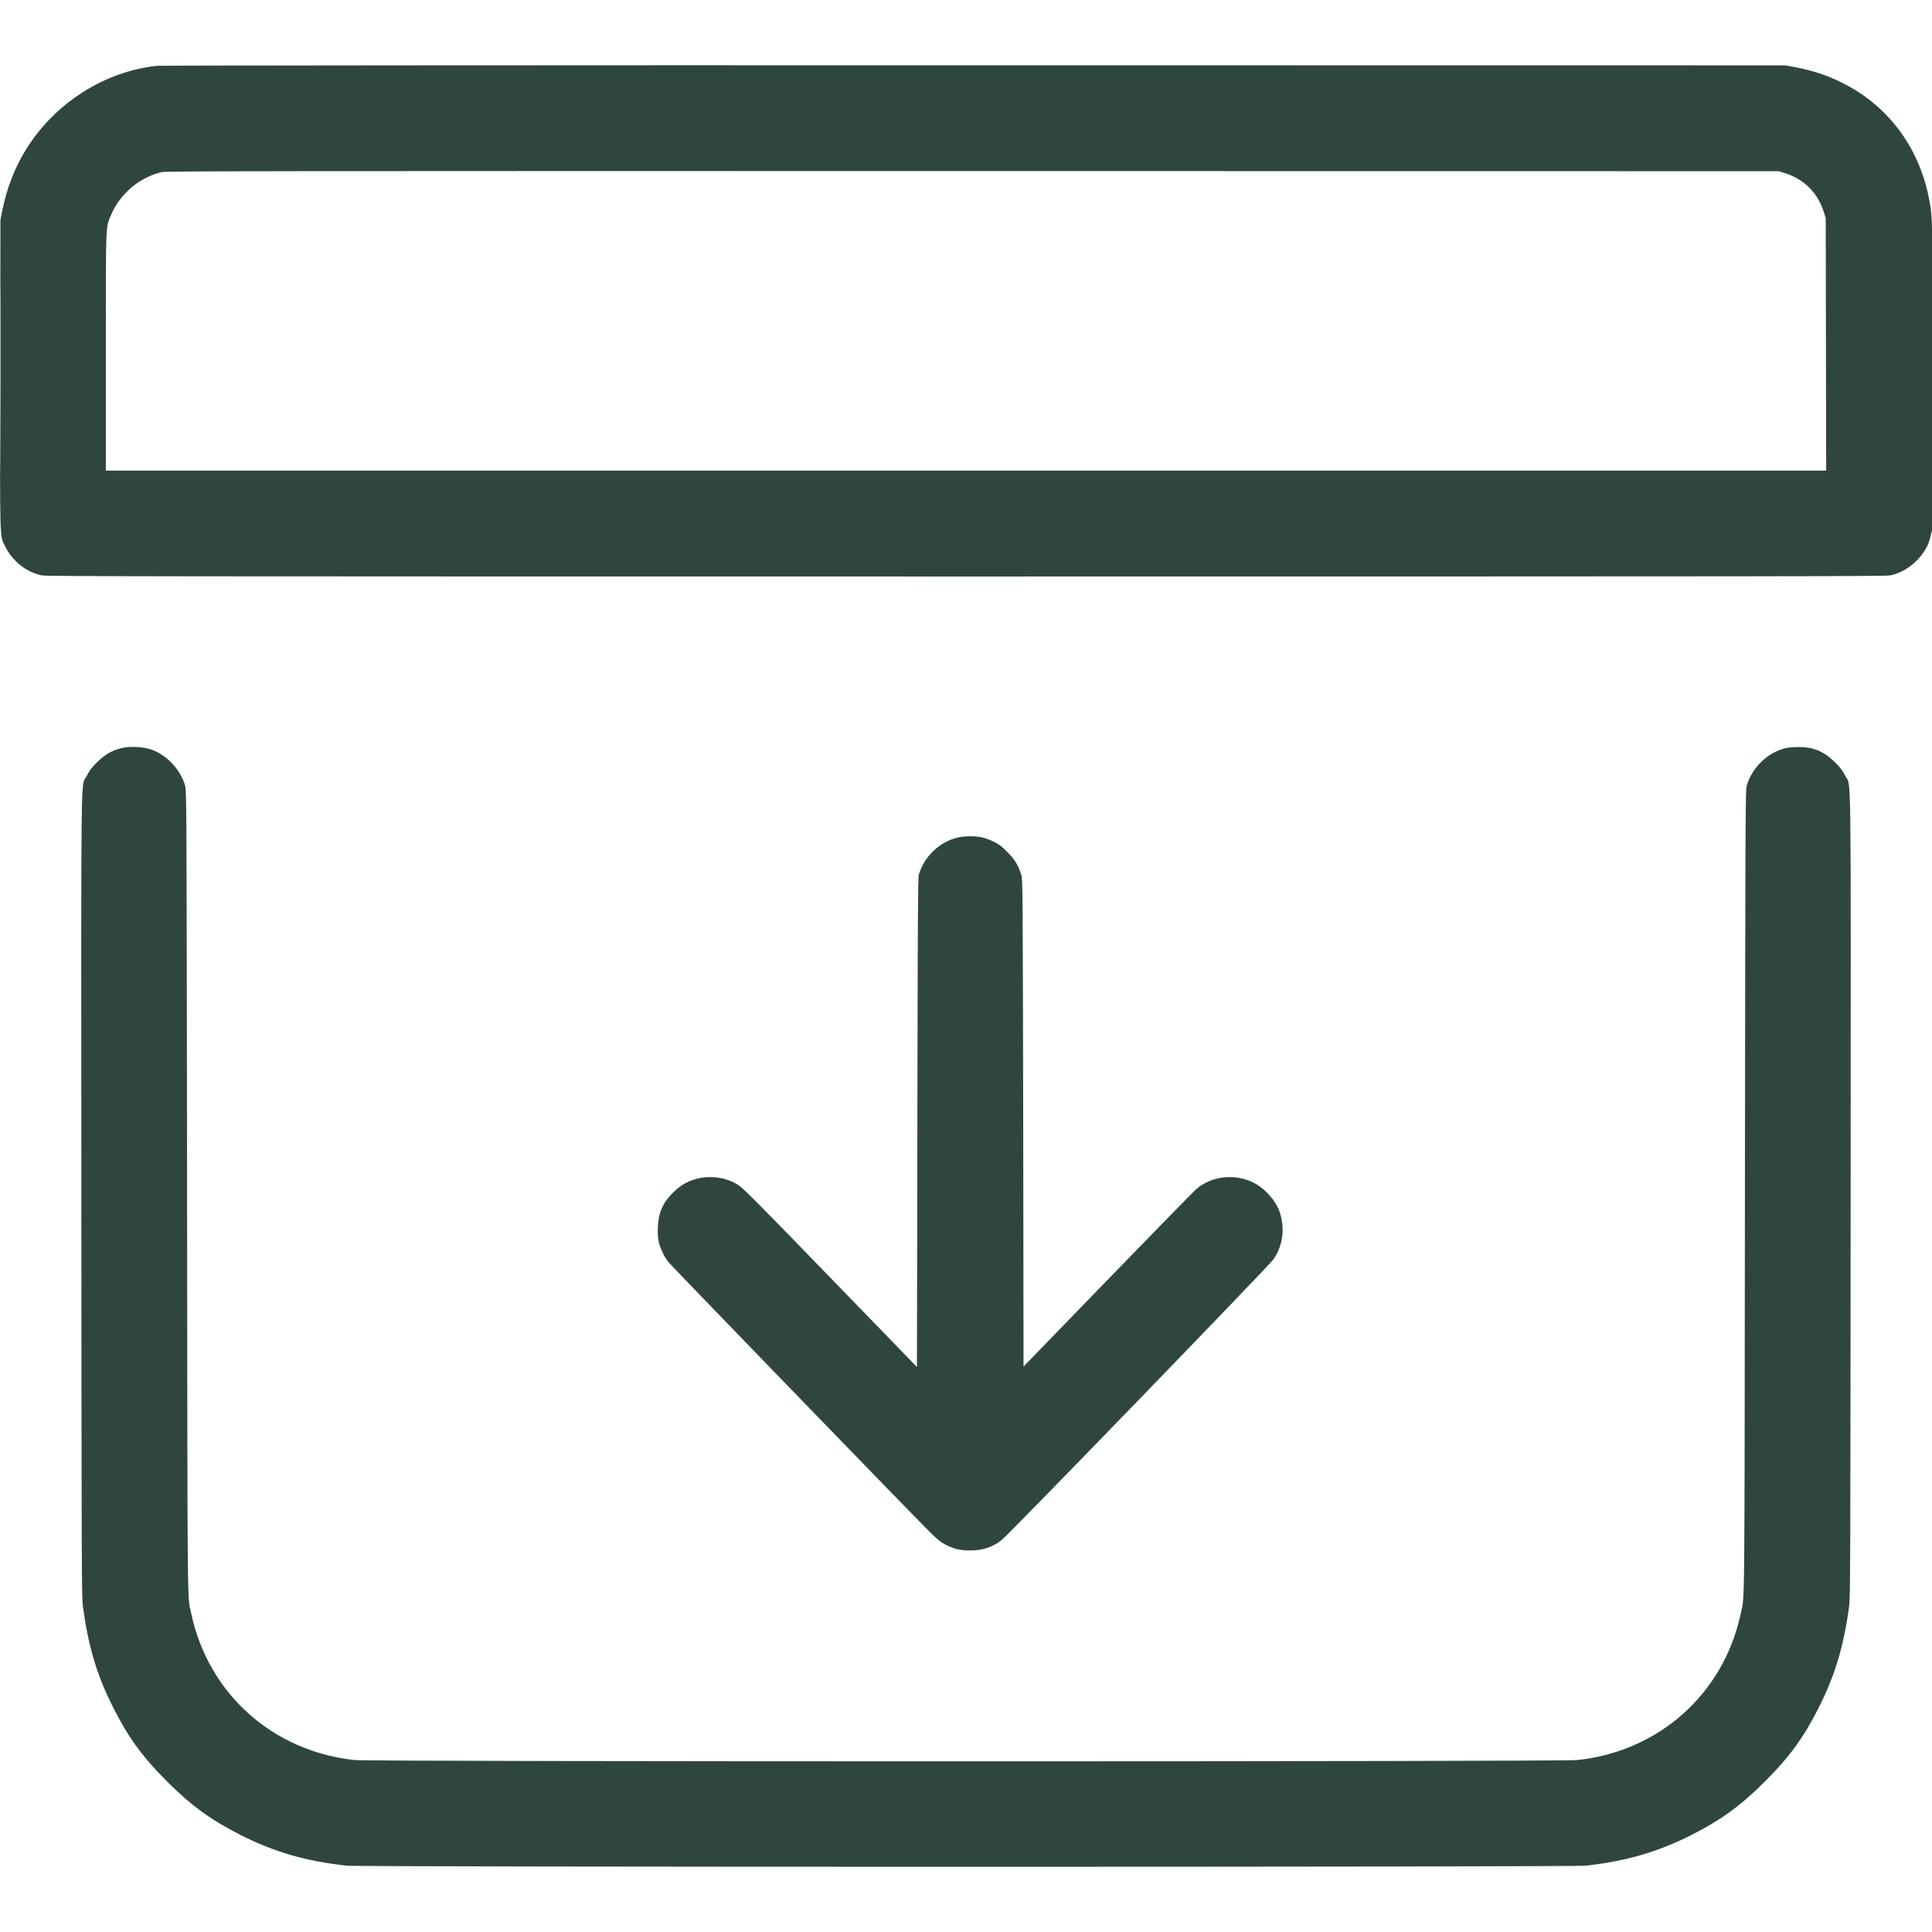
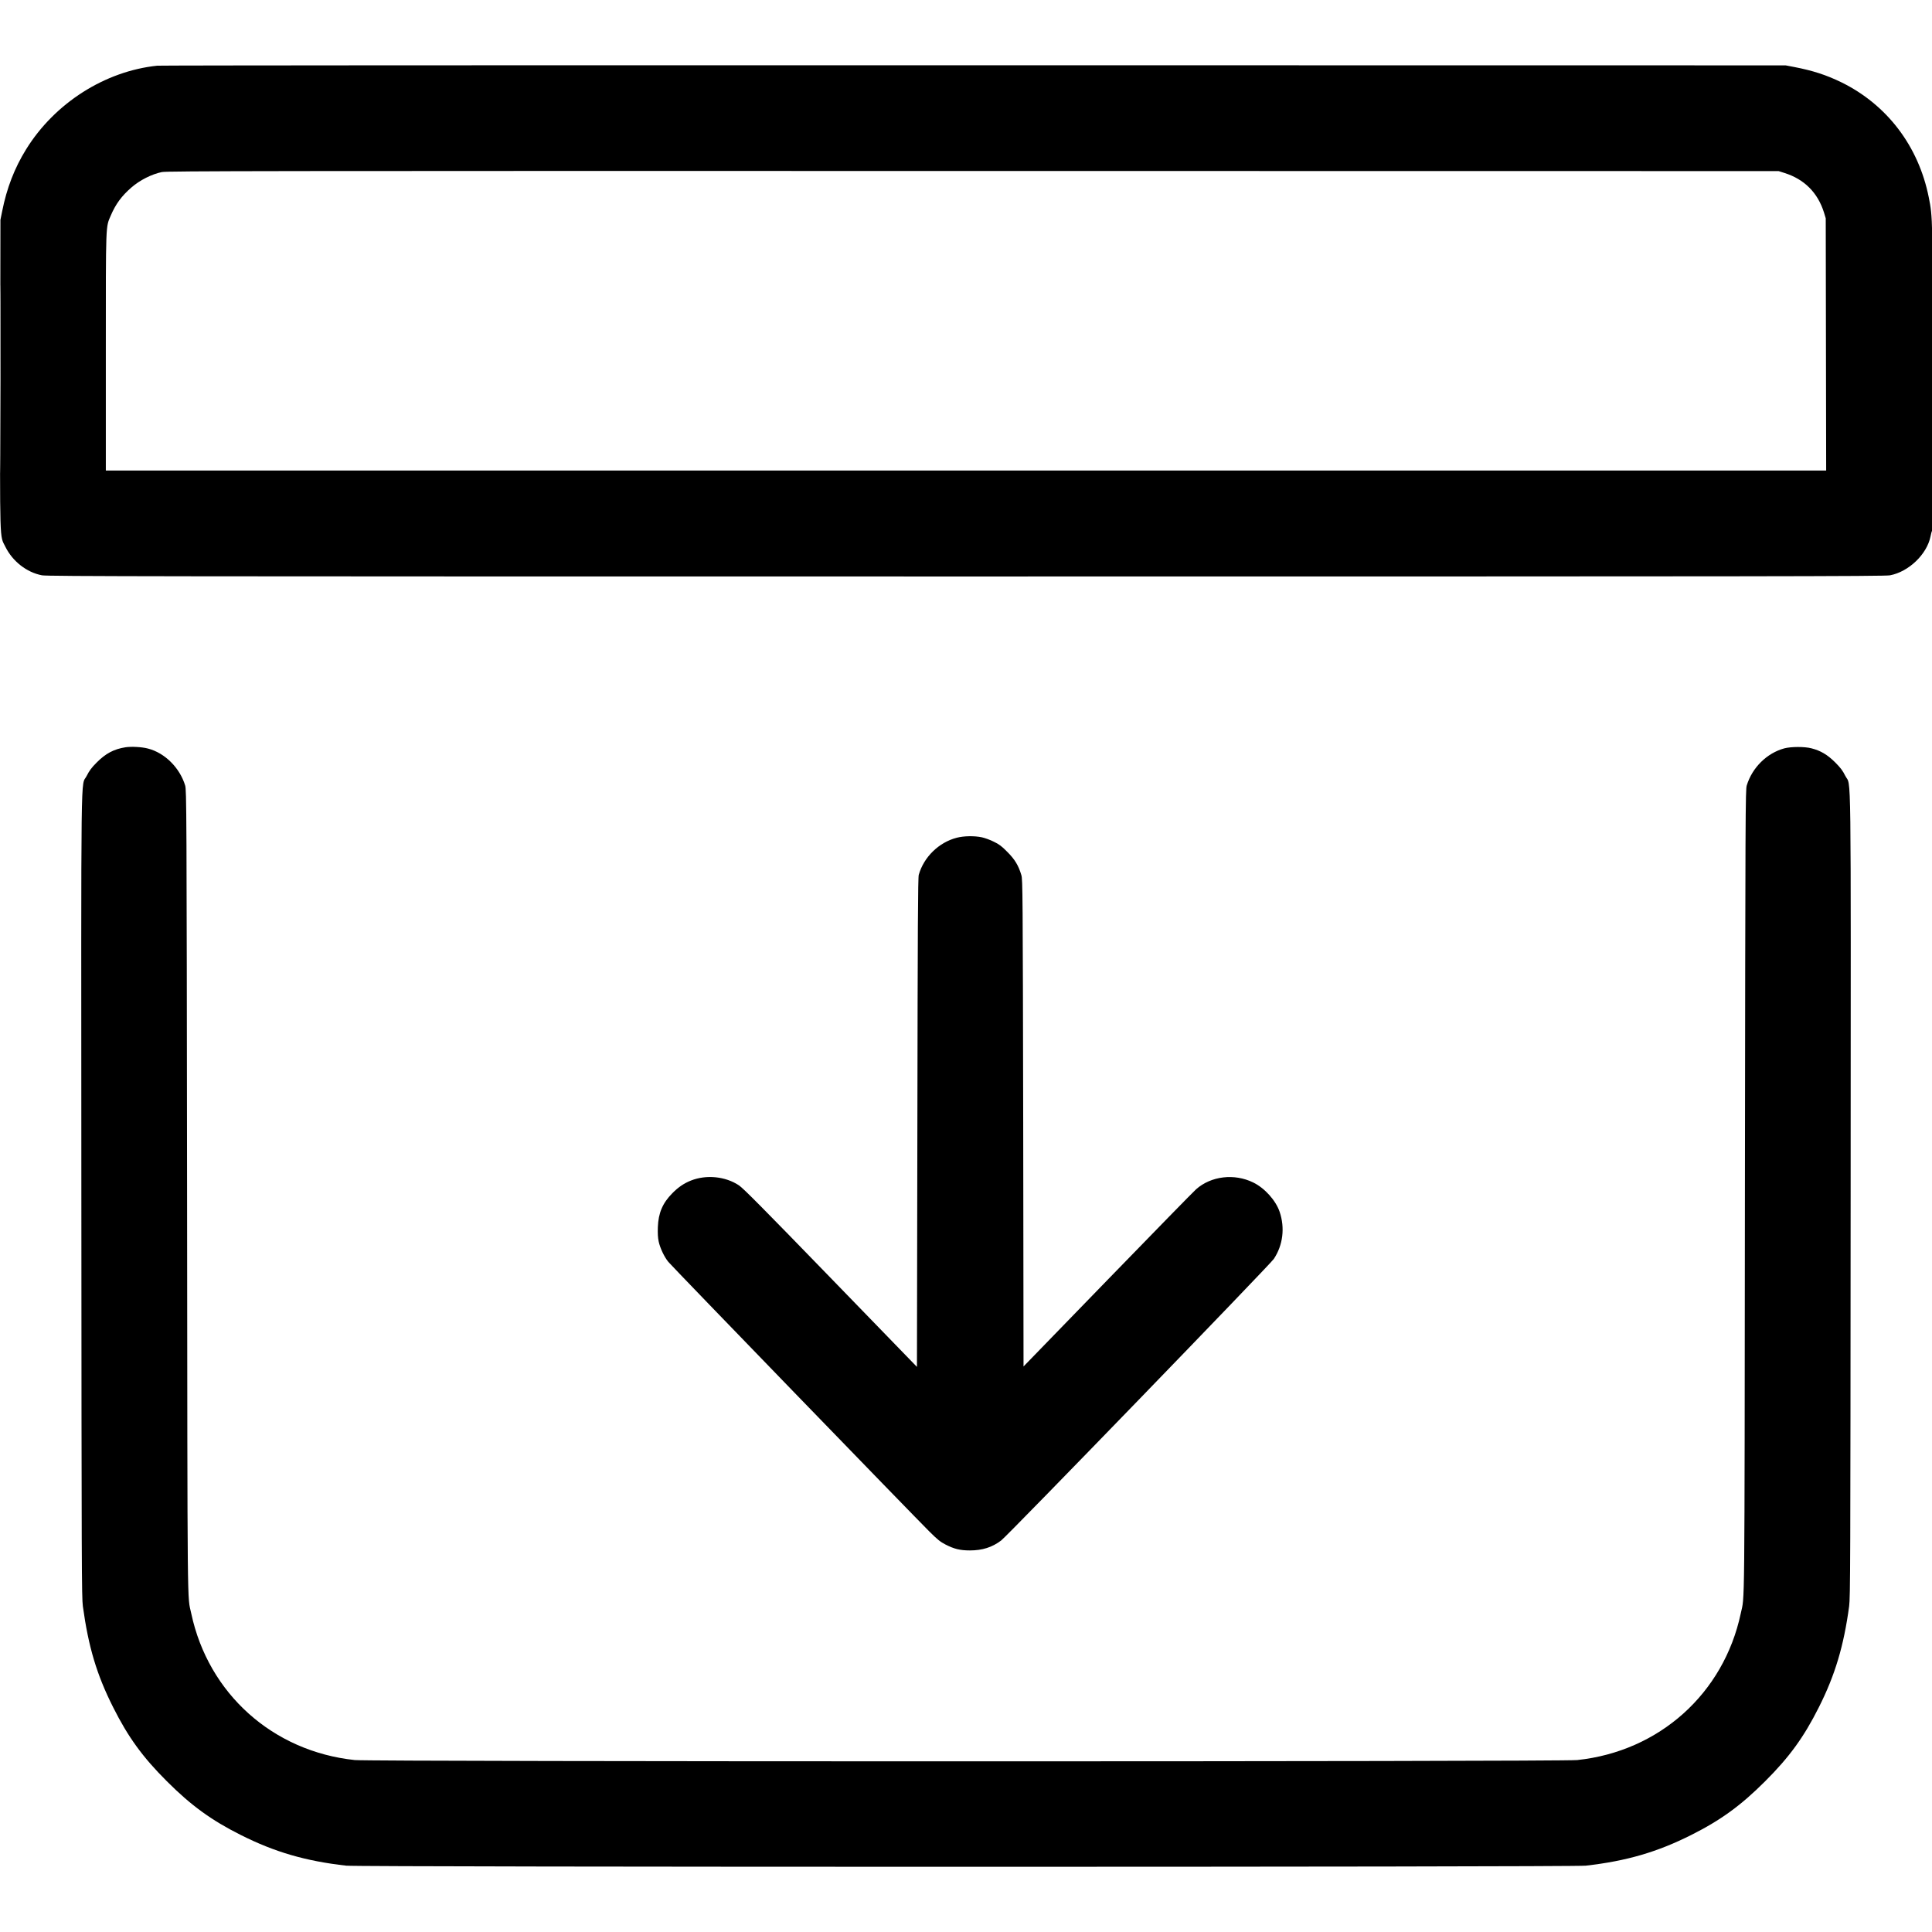
<svg xmlns="http://www.w3.org/2000/svg" width="18" height="18" viewBox="0 0 18 18" fill="none">
-   <path fill-rule="evenodd" clip-rule="evenodd" d="M1.465 0.613C0.977 0.663 0.511 0.96 0.244 1.39C0.135 1.566 0.063 1.753 0.02 1.969L0.004 2.049L0.002 3.49C-0.001 5.097 -0.004 4.985 0.05 5.094C0.117 5.23 0.249 5.333 0.391 5.361C0.441 5.37 1.442 5.371 9 5.371C16.525 5.371 17.559 5.37 17.609 5.361C17.783 5.328 17.952 5.166 17.986 4.999C17.99 4.976 17.997 4.952 18.001 4.945C18.005 4.937 18.007 4.366 18.007 3.538C18.007 2.041 18.007 2.023 17.97 1.84C17.875 1.362 17.581 0.975 17.154 0.767C17.014 0.698 16.887 0.657 16.715 0.624L16.636 0.609L9.079 0.608C4.923 0.607 1.497 0.61 1.465 0.613ZM1.508 1.603C1.412 1.624 1.302 1.68 1.224 1.747C1.134 1.826 1.078 1.902 1.033 2.007C0.984 2.121 0.986 2.056 0.986 3.279V4.385H9H17.014L17.012 3.21L17.01 2.034L16.994 1.981C16.936 1.796 16.81 1.669 16.624 1.611L16.571 1.595L9.065 1.594C2.458 1.593 1.553 1.594 1.508 1.603ZM0.003 3.532C0.003 4.312 0.004 4.632 0.005 4.243C0.006 3.855 0.006 3.216 0.005 2.825C0.004 2.434 0.003 2.752 0.003 3.532ZM1.17 6.963C1.061 6.98 0.984 7.021 0.9 7.106C0.852 7.154 0.832 7.181 0.808 7.229C0.751 7.343 0.756 6.964 0.758 11.133C0.76 14.653 0.761 14.877 0.772 14.965C0.824 15.345 0.901 15.604 1.055 15.909C1.193 16.184 1.329 16.371 1.555 16.596C1.78 16.822 1.968 16.958 2.243 17.097C2.559 17.256 2.846 17.339 3.226 17.382C3.348 17.396 14.652 17.396 14.774 17.382C15.154 17.339 15.441 17.256 15.757 17.097C16.032 16.958 16.22 16.822 16.445 16.596C16.671 16.371 16.807 16.184 16.945 15.909C17.097 15.608 17.178 15.336 17.228 14.965C17.239 14.878 17.24 14.636 17.242 11.133C17.244 6.965 17.249 7.343 17.192 7.229C17.168 7.18 17.149 7.155 17.097 7.103C17.025 7.031 16.963 6.994 16.877 6.972C16.813 6.956 16.687 6.956 16.625 6.973C16.462 7.017 16.325 7.152 16.274 7.319C16.262 7.36 16.261 7.513 16.257 11.103C16.253 15.165 16.256 14.854 16.218 15.034C16.059 15.779 15.459 16.317 14.695 16.398C14.549 16.414 3.451 16.414 3.305 16.398C2.541 16.317 1.941 15.78 1.782 15.034C1.744 14.854 1.747 15.165 1.743 11.103C1.739 7.513 1.738 7.36 1.725 7.319C1.675 7.154 1.535 7.015 1.378 6.974C1.322 6.96 1.225 6.954 1.17 6.963ZM8.914 7.805C8.747 7.848 8.607 7.986 8.56 8.151C8.552 8.176 8.55 8.642 8.547 10.459L8.543 12.736L7.74 11.908C7.103 11.25 6.926 11.072 6.885 11.045C6.759 10.96 6.581 10.943 6.437 11C6.372 11.025 6.319 11.062 6.264 11.118C6.173 11.21 6.134 11.301 6.129 11.434C6.127 11.492 6.129 11.532 6.137 11.568C6.15 11.628 6.189 11.711 6.227 11.758C6.257 11.796 8.516 14.128 8.657 14.267C8.734 14.344 8.762 14.366 8.809 14.391C8.889 14.432 8.944 14.445 9.036 14.445C9.152 14.446 9.244 14.416 9.328 14.352C9.389 14.307 11.833 11.783 11.868 11.729C11.953 11.601 11.973 11.441 11.922 11.291C11.886 11.185 11.783 11.07 11.676 11.017C11.501 10.931 11.284 10.957 11.144 11.08C11.123 11.098 10.753 11.477 10.321 11.922L9.536 12.732L9.533 10.464C9.529 8.309 9.528 8.195 9.516 8.154C9.489 8.064 9.455 8.007 9.385 7.938C9.333 7.884 9.309 7.867 9.259 7.842C9.226 7.825 9.175 7.807 9.148 7.801C9.077 7.787 8.979 7.788 8.914 7.805Z" fill="#2F463F" />
+   <path fill-rule="evenodd" clip-rule="evenodd" d="M1.465 0.612C0.977 0.663 0.511 0.96 0.244 1.39C0.135 1.566 0.063 1.752 0.02 1.969L0.004 2.048L0.002 3.489C-0.001 5.096 -0.004 4.985 0.05 5.094C0.117 5.23 0.249 5.333 0.391 5.36C0.441 5.37 1.442 5.371 9 5.371C16.525 5.371 17.559 5.37 17.609 5.36C17.783 5.327 17.952 5.165 17.986 4.999C17.99 4.976 17.997 4.951 18.001 4.944C18.005 4.937 18.007 4.366 18.007 3.538C18.007 2.041 18.007 2.022 17.97 1.839C17.875 1.362 17.581 0.975 17.154 0.766C17.014 0.698 16.887 0.657 16.715 0.624L16.636 0.609L9.079 0.608C4.923 0.607 1.497 0.609 1.465 0.612ZM1.508 1.603C1.412 1.623 1.302 1.679 1.224 1.747C1.134 1.825 1.078 1.901 1.033 2.006C0.984 2.121 0.986 2.055 0.986 3.279V4.384H9H17.014L17.012 3.209L17.01 2.034L16.994 1.981C16.936 1.795 16.81 1.669 16.624 1.611L16.571 1.594L9.065 1.593C2.458 1.592 1.553 1.593 1.508 1.603ZM0.003 3.531C0.003 4.311 0.004 4.632 0.005 4.243C0.006 3.854 0.006 3.216 0.005 2.824C0.004 2.433 0.003 2.751 0.003 3.531ZM1.17 6.962C1.061 6.979 0.984 7.02 0.9 7.105C0.852 7.153 0.832 7.181 0.808 7.228C0.751 7.343 0.756 6.964 0.758 11.133C0.76 14.652 0.761 14.877 0.772 14.965C0.824 15.344 0.901 15.603 1.055 15.908C1.193 16.183 1.329 16.371 1.555 16.596C1.78 16.821 1.968 16.958 2.243 17.096C2.559 17.255 2.846 17.339 3.226 17.382C3.348 17.396 14.652 17.396 14.774 17.382C15.154 17.339 15.441 17.255 15.757 17.096C16.032 16.958 16.22 16.821 16.445 16.596C16.671 16.371 16.807 16.183 16.945 15.908C17.097 15.607 17.178 15.335 17.228 14.965C17.239 14.877 17.24 14.636 17.242 11.133C17.244 6.964 17.249 7.343 17.192 7.228C17.168 7.18 17.149 7.154 17.097 7.102C17.025 7.031 16.963 6.994 16.877 6.972C16.813 6.955 16.687 6.956 16.625 6.972C16.462 7.016 16.325 7.151 16.274 7.318C16.262 7.36 16.261 7.513 16.257 11.102C16.253 15.164 16.256 14.853 16.218 15.033C16.059 15.779 15.459 16.317 14.695 16.398C14.549 16.414 3.451 16.414 3.305 16.398C2.541 16.317 1.941 15.779 1.782 15.033C1.744 14.853 1.747 15.164 1.743 11.102C1.739 7.513 1.738 7.36 1.725 7.318C1.675 7.153 1.535 7.014 1.378 6.974C1.322 6.959 1.225 6.954 1.17 6.962ZM8.914 7.805C8.747 7.848 8.607 7.985 8.56 8.15C8.552 8.176 8.55 8.642 8.547 10.459L8.543 12.735L7.74 11.907C7.103 11.25 6.926 11.072 6.885 11.044C6.759 10.96 6.581 10.942 6.437 10.999C6.372 11.025 6.319 11.061 6.264 11.117C6.173 11.209 6.134 11.301 6.129 11.433C6.127 11.492 6.129 11.531 6.137 11.568C6.15 11.628 6.189 11.711 6.227 11.757C6.257 11.795 8.516 14.127 8.657 14.267C8.734 14.344 8.762 14.366 8.809 14.39C8.889 14.431 8.944 14.445 9.036 14.445C9.152 14.445 9.244 14.416 9.328 14.352C9.389 14.306 11.833 11.782 11.868 11.729C11.953 11.601 11.973 11.44 11.922 11.29C11.886 11.184 11.783 11.069 11.676 11.017C11.501 10.931 11.284 10.956 11.144 11.08C11.123 11.098 10.753 11.477 10.321 11.922L9.536 12.731L9.533 10.464C9.529 8.309 9.528 8.195 9.516 8.154C9.489 8.063 9.455 8.007 9.385 7.937C9.333 7.884 9.309 7.866 9.259 7.842C9.226 7.825 9.175 7.807 9.148 7.801C9.077 7.786 8.979 7.788 8.914 7.805Z" fill="black" />
</svg>
